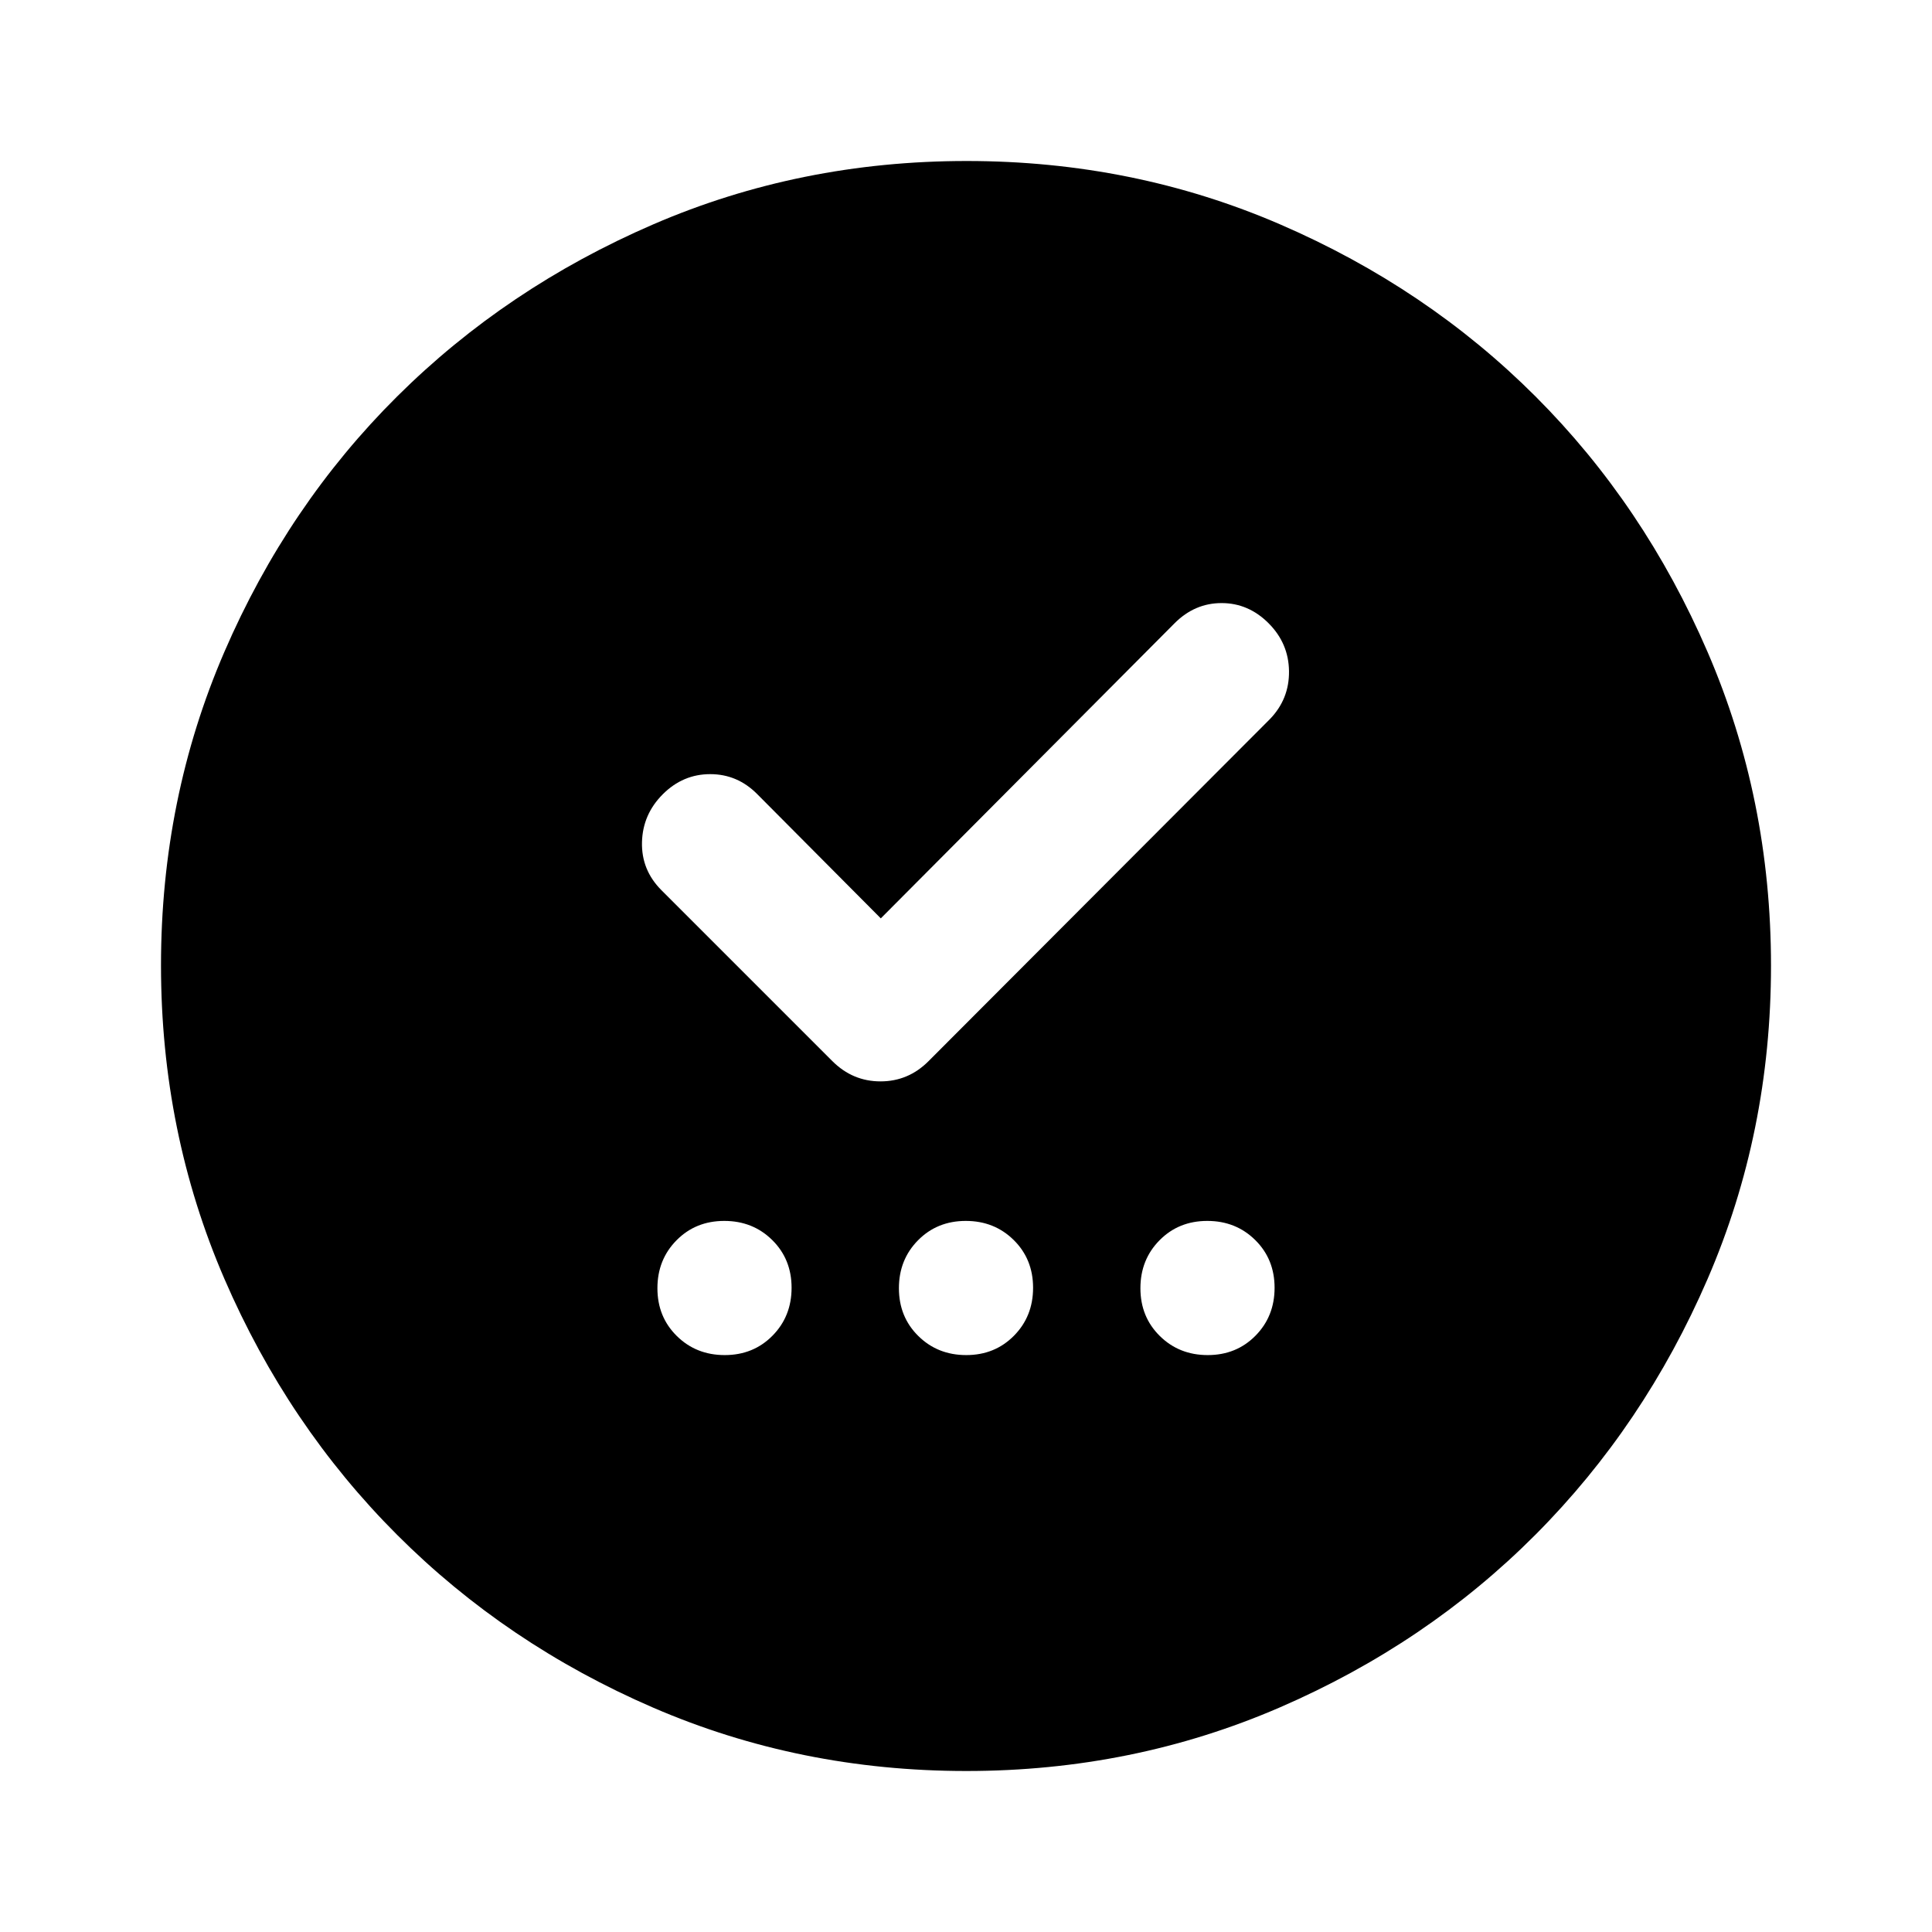
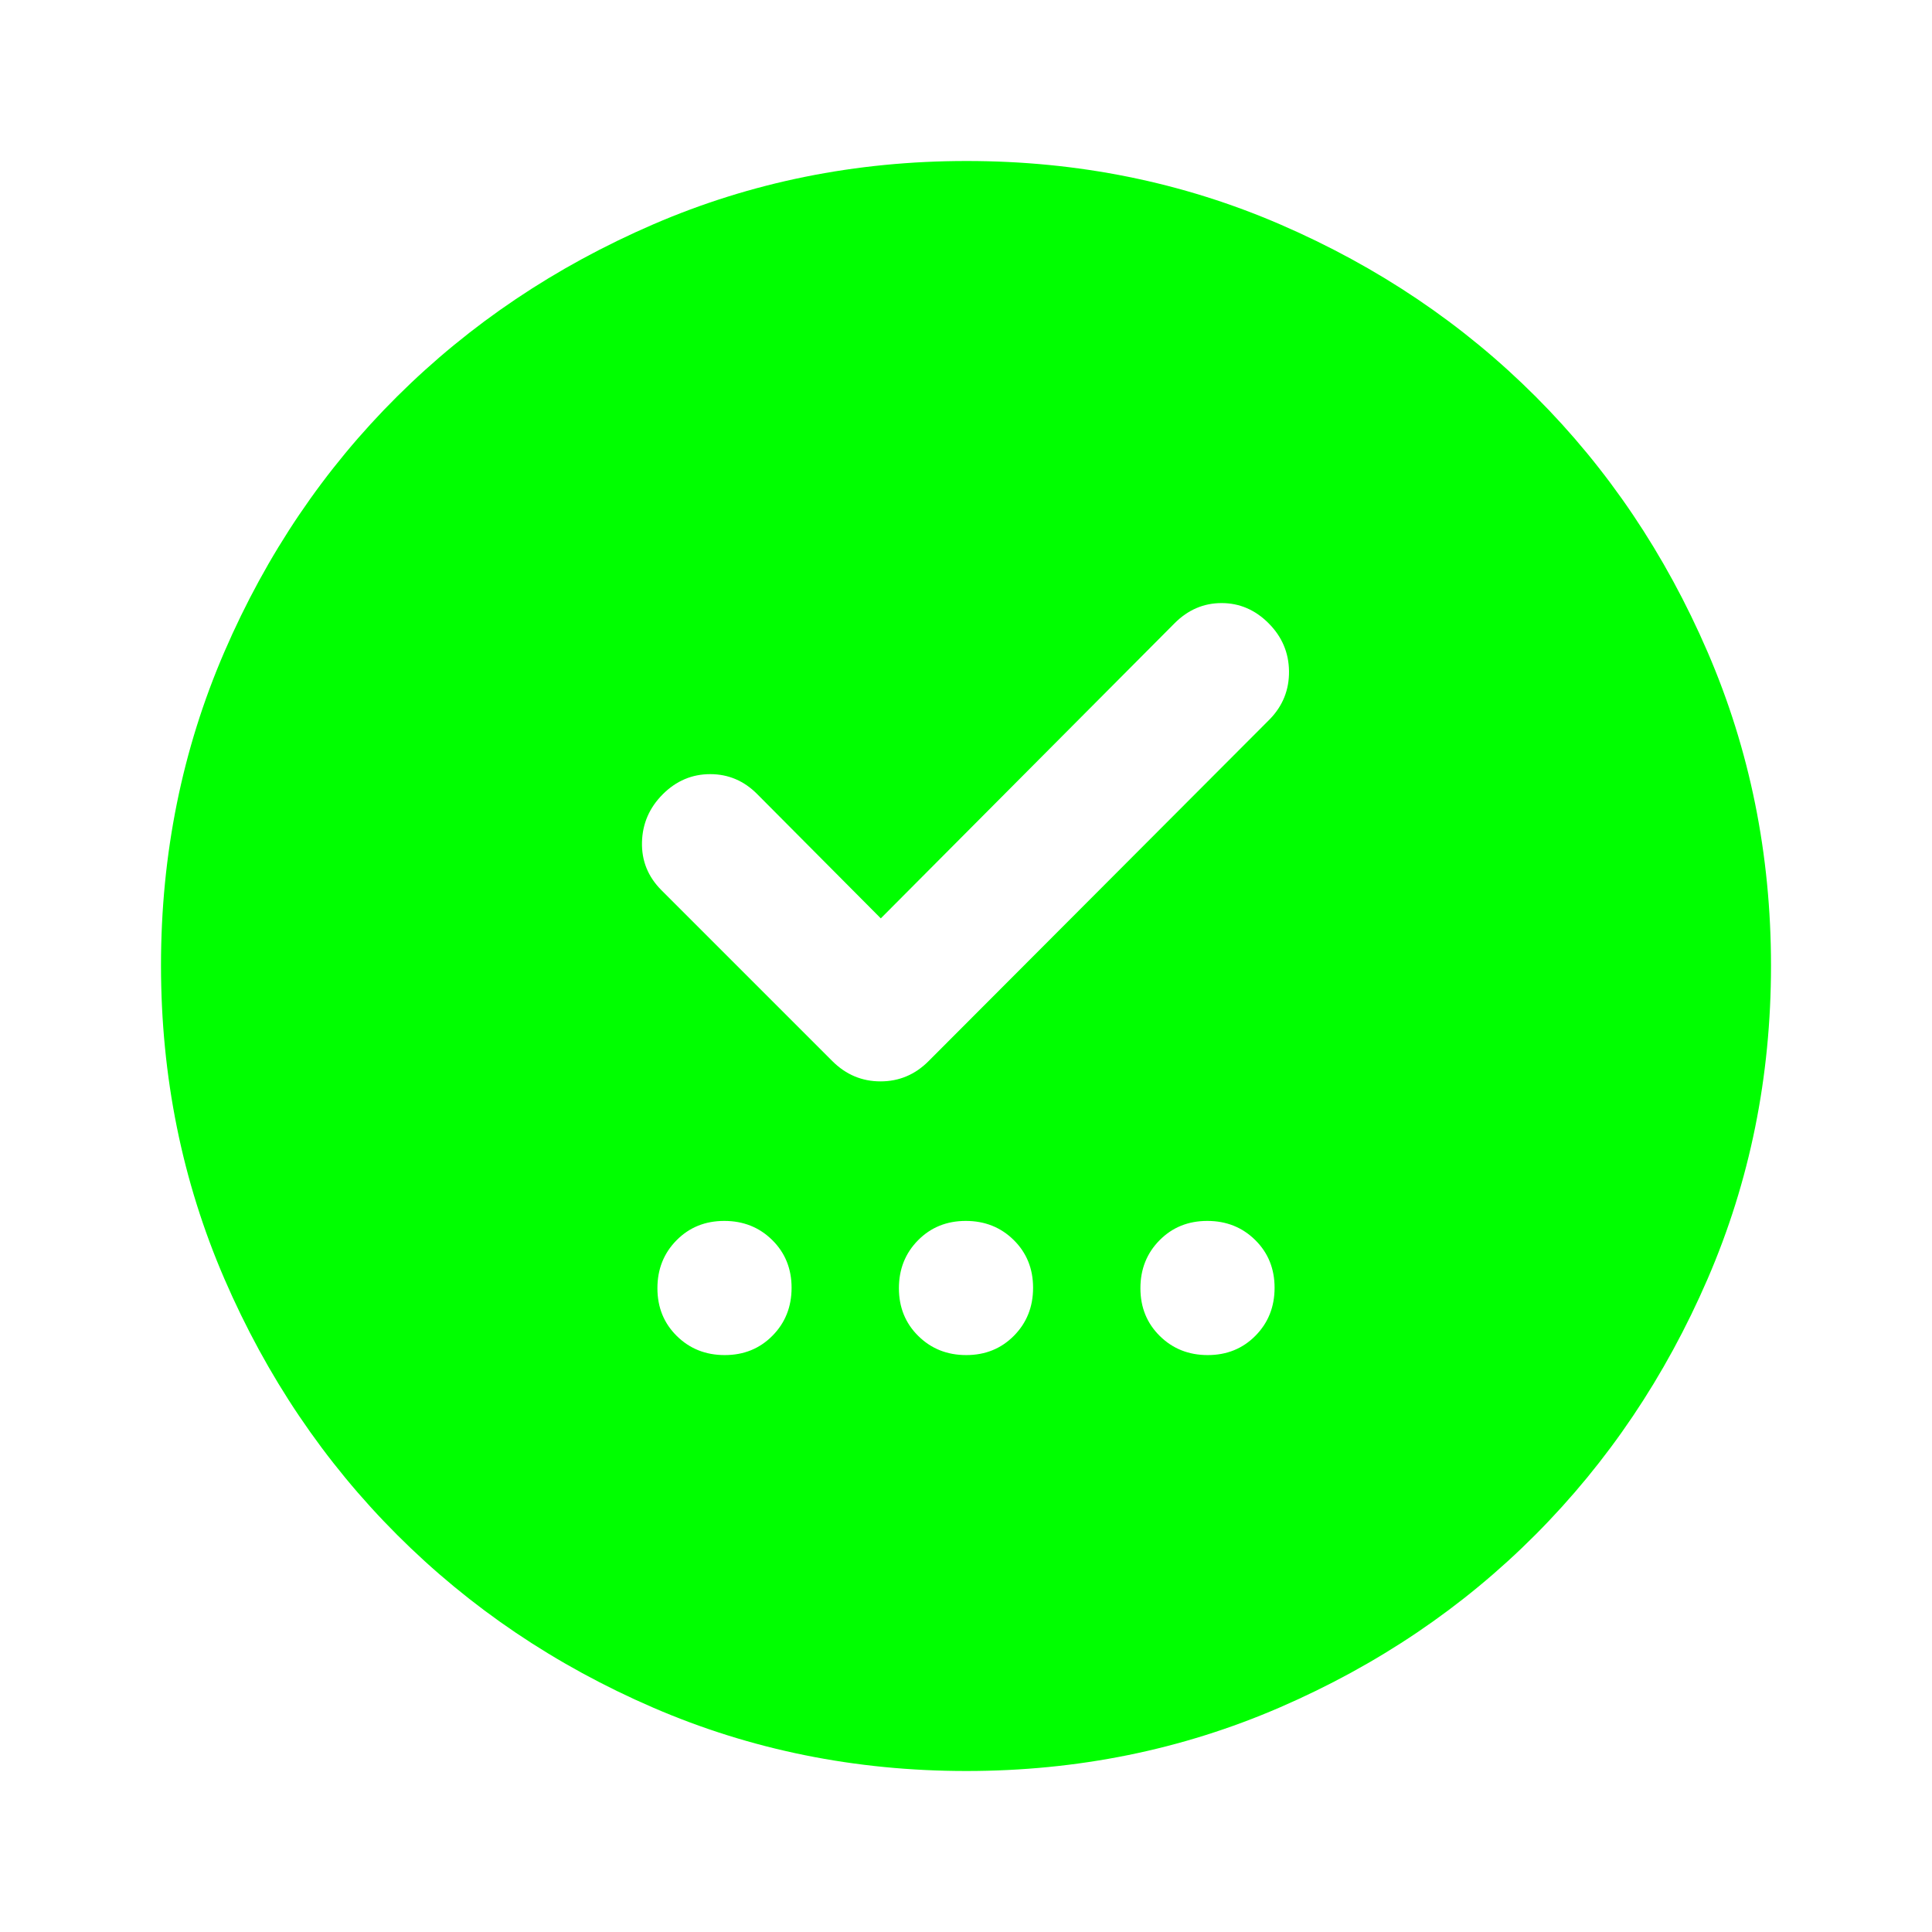
- <svg xmlns="http://www.w3.org/2000/svg" viewBox="0 96 960 960">
+ <svg xmlns="http://www.w3.org/2000/svg" viewBox="0 96 960 960" fill="#0f0">
  <path d="M360.117 769.333q14.216 0 23.716-9.617 9.5-9.617 9.5-23.833 0-14.216-9.617-23.716-9.617-9.5-23.833-9.5-14.216 0-23.716 9.617-9.5 9.617-9.5 23.833 0 14.216 9.617 23.716 9.617 9.5 23.833 9.5Zm120 0q14.216 0 23.716-9.617 9.5-9.617 9.5-23.833 0-14.216-9.617-23.716-9.617-9.5-23.833-9.5-14.216 0-23.716 9.617-9.5 9.617-9.5 23.833 0 14.216 9.617 23.716 9.617 9.5 23.833 9.5Zm120 0q14.216 0 23.716-9.617 9.5-9.617 9.5-23.833 0-14.216-9.617-23.716-9.617-9.5-23.833-9.5-14.216 0-23.716 9.617-9.5 9.617-9.5 23.833 0 14.216 9.617 23.716 9.617 9.5 23.833 9.5Zm-162.45-216.999-61.334-61.667q-9.866-10-23.433-10t-23.567 10q-9.999 10-10.333 23.833-.333 13.833 9.667 23.833l85 85q10.044 10 23.855 10t23.811-10l169.667-170q9.667-10 9.5-23.833-.167-13.833-10.167-23.833-10-10-23.333-10-13.333 0-23.333 10l-146 146.667ZM480.177 976q-82.822 0-155.666-31.5t-127.178-85.833Q143 804.333 111.5 731.44 80 658.546 80 575.667q0-82.88 31.5-155.773Q143 347 197.333 293q54.334-54 127.227-85.5Q397.454 176 480.333 176q82.88 0 155.773 31.5Q709 239 763 293t85.5 127Q880 493 880 575.823q0 82.822-31.5 155.666T763 858.544q-54 54.21-127 85.833Q563 976 480.177 976Z" />
</svg>
